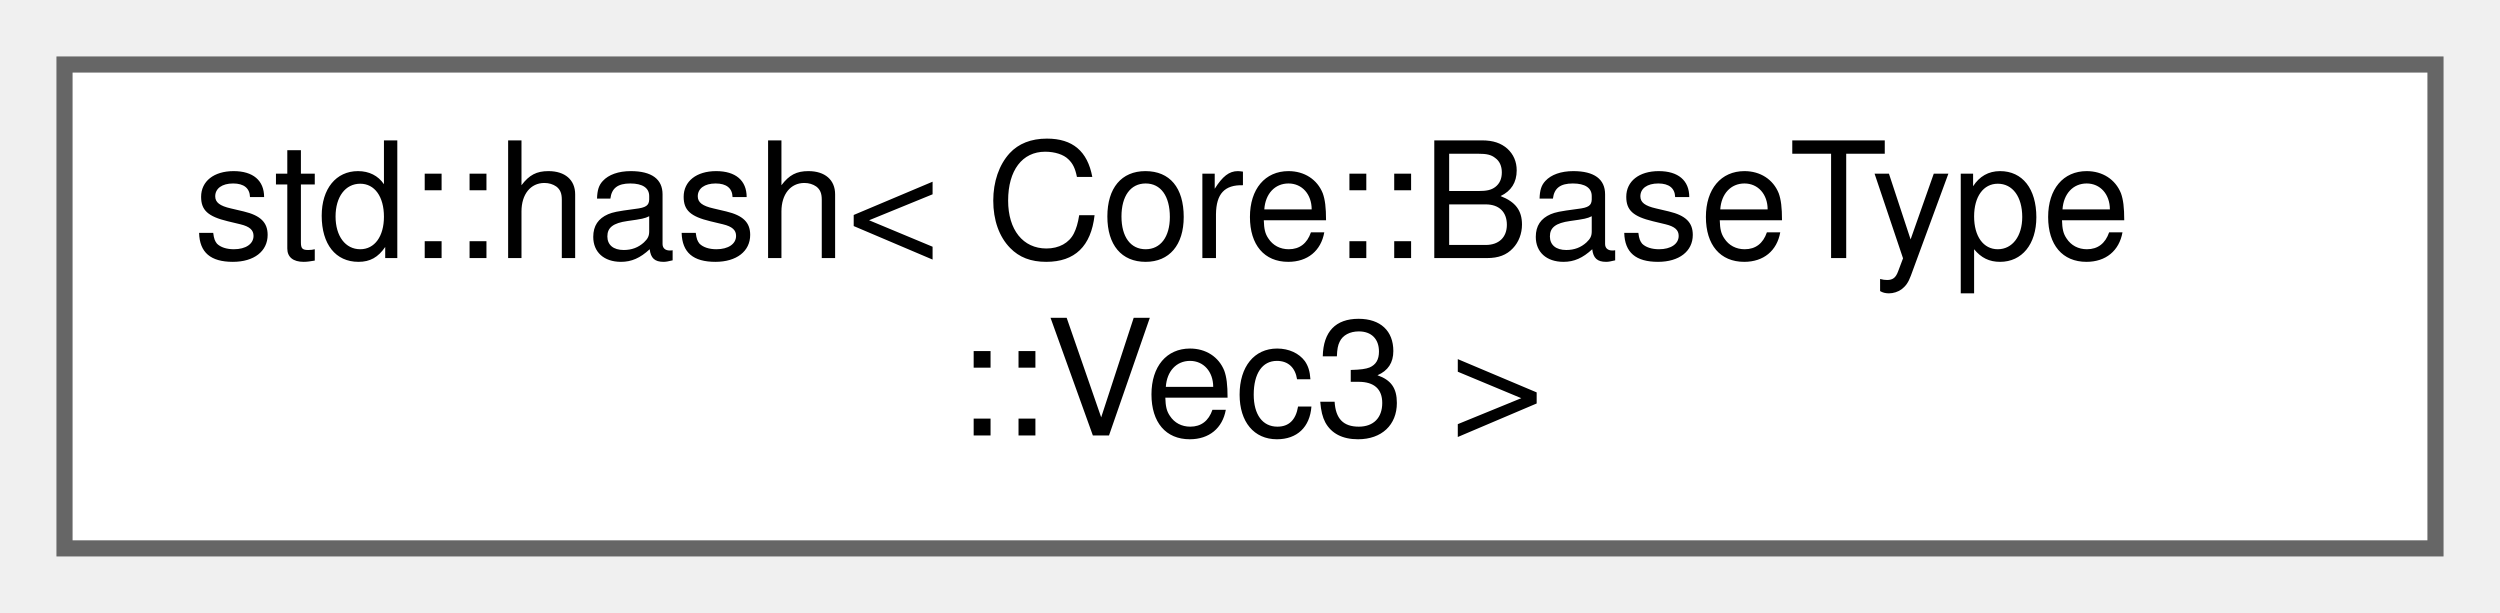
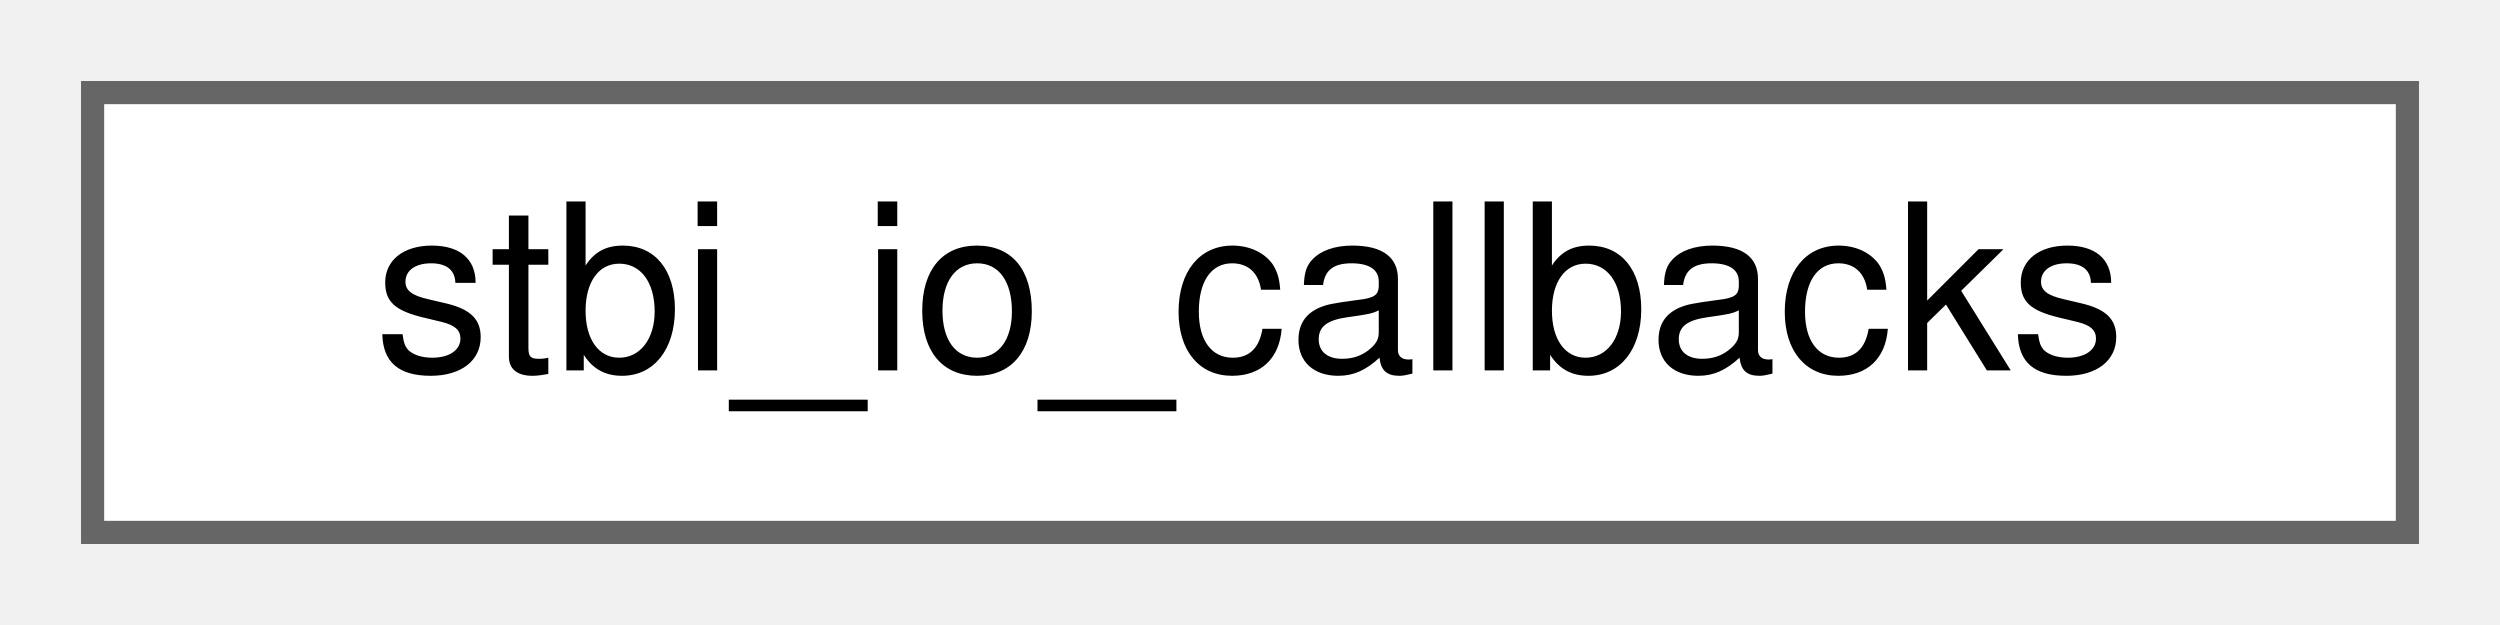
- <svg xmlns="http://www.w3.org/2000/svg" xmlns:xlink="http://www.w3.org/1999/xlink" width="155pt" height="38pt" viewBox="0.00 0.00 155.00 38.00">
-   <g id="graph0" class="graph" transform="scale(1 1) rotate(0) translate(4 34)">
+ <svg xmlns="http://www.w3.org/2000/svg" xmlns:xlink="http://www.w3.org/1999/xlink" width="108pt" height="27pt" viewBox="0.00 0.00 108.00 27.00">
+   <g id="graph0" class="graph" transform="scale(1 1) rotate(0) translate(4 23)">
    <g id="Node000000" class="node">
      <g id="a_Node000000">
-         <a xlink:href="structstd_1_1hash_3_01Core_1_1BaseType_1_1Vec3_01_4.html" target="_top" xlink:title="Hash function for Vec3 to be used in unordered containers.">
-           <polygon fill="white" stroke="#666666" points="147,-30 0,-30 0,0 147,0 147,-30" />
-           <text text-anchor="start" x="8" y="-18" font-family="Helvetica,sans-Serif" font-size="10.00">std::hash&lt; Core::BaseType</text>
-           <text text-anchor="middle" x="73.5" y="-7" font-family="Helvetica,sans-Serif" font-size="10.00">::Vec3 &gt;</text>
+         <a xlink:href="structstbi__io__callbacks.html" target="_top" xlink:title=" ">
+           <polygon fill="white" stroke="#666666" points="100,-19 0,-19 0,0 100,0 100,-19" />
+           <text text-anchor="middle" x="50" y="-7" font-family="Helvetica,sans-Serif" font-size="10.00">stbi_io_callbacks</text>
        </a>
      </g>
    </g>
  </g>
</svg>
